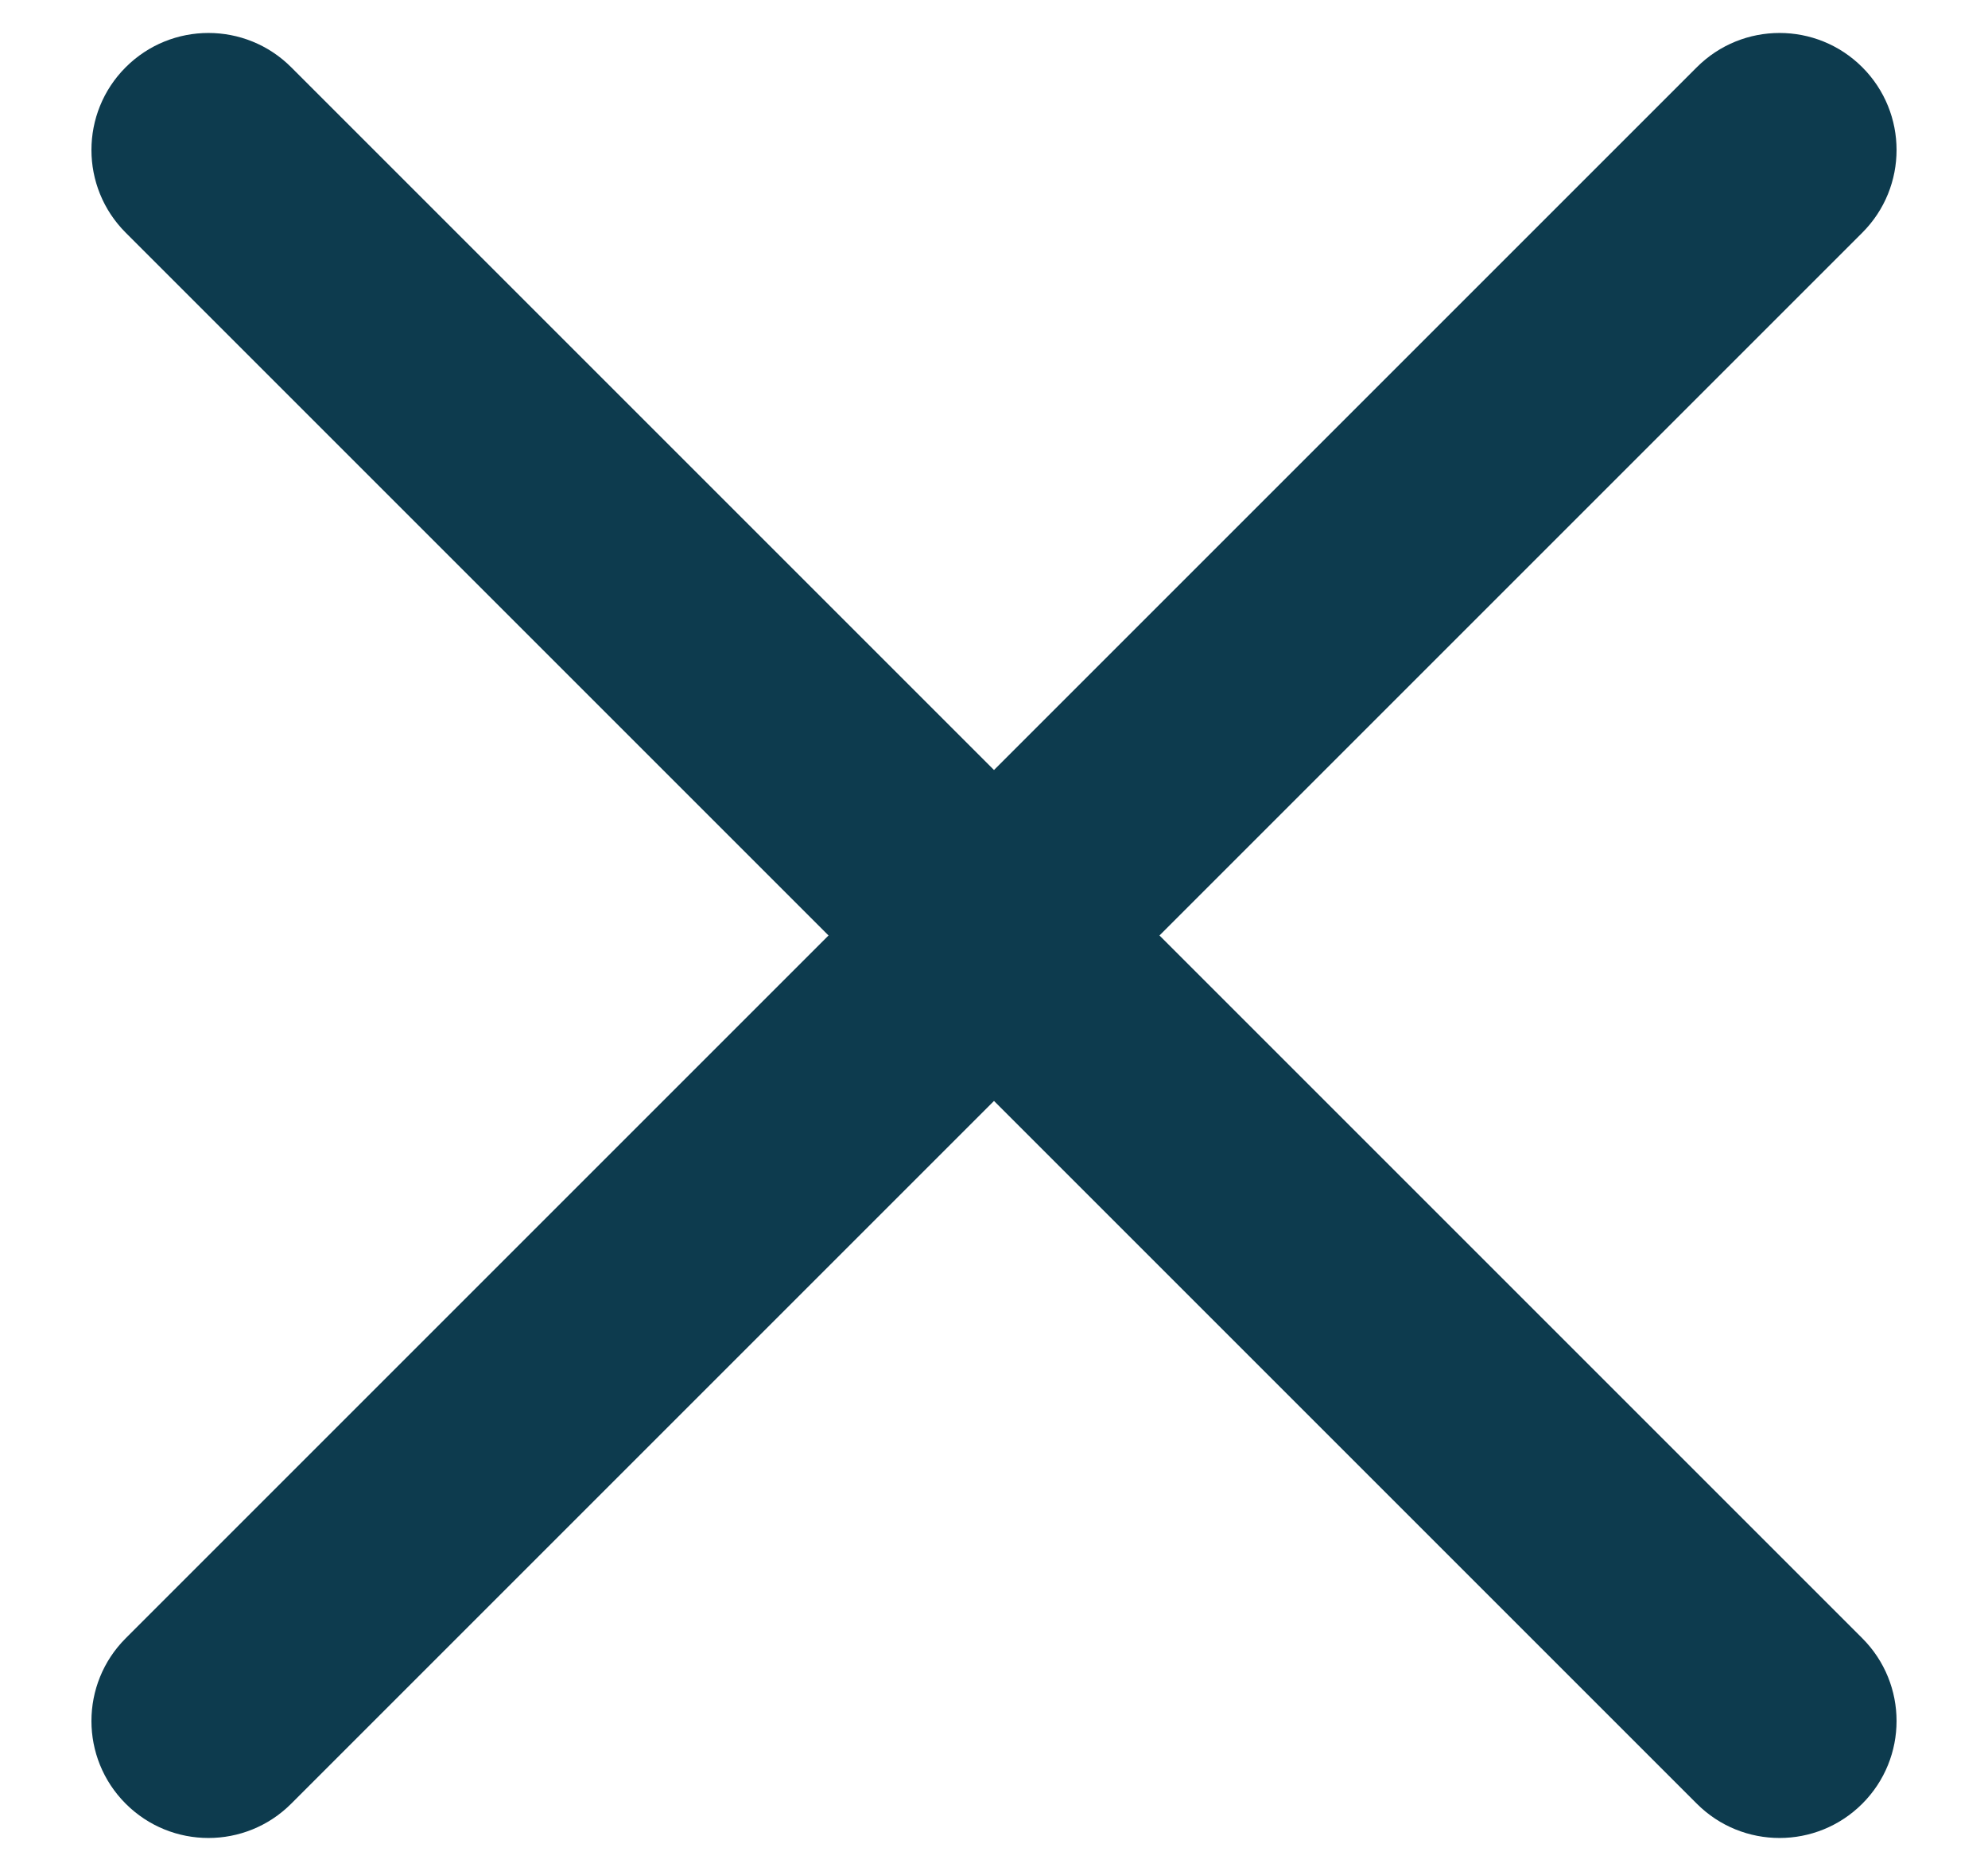
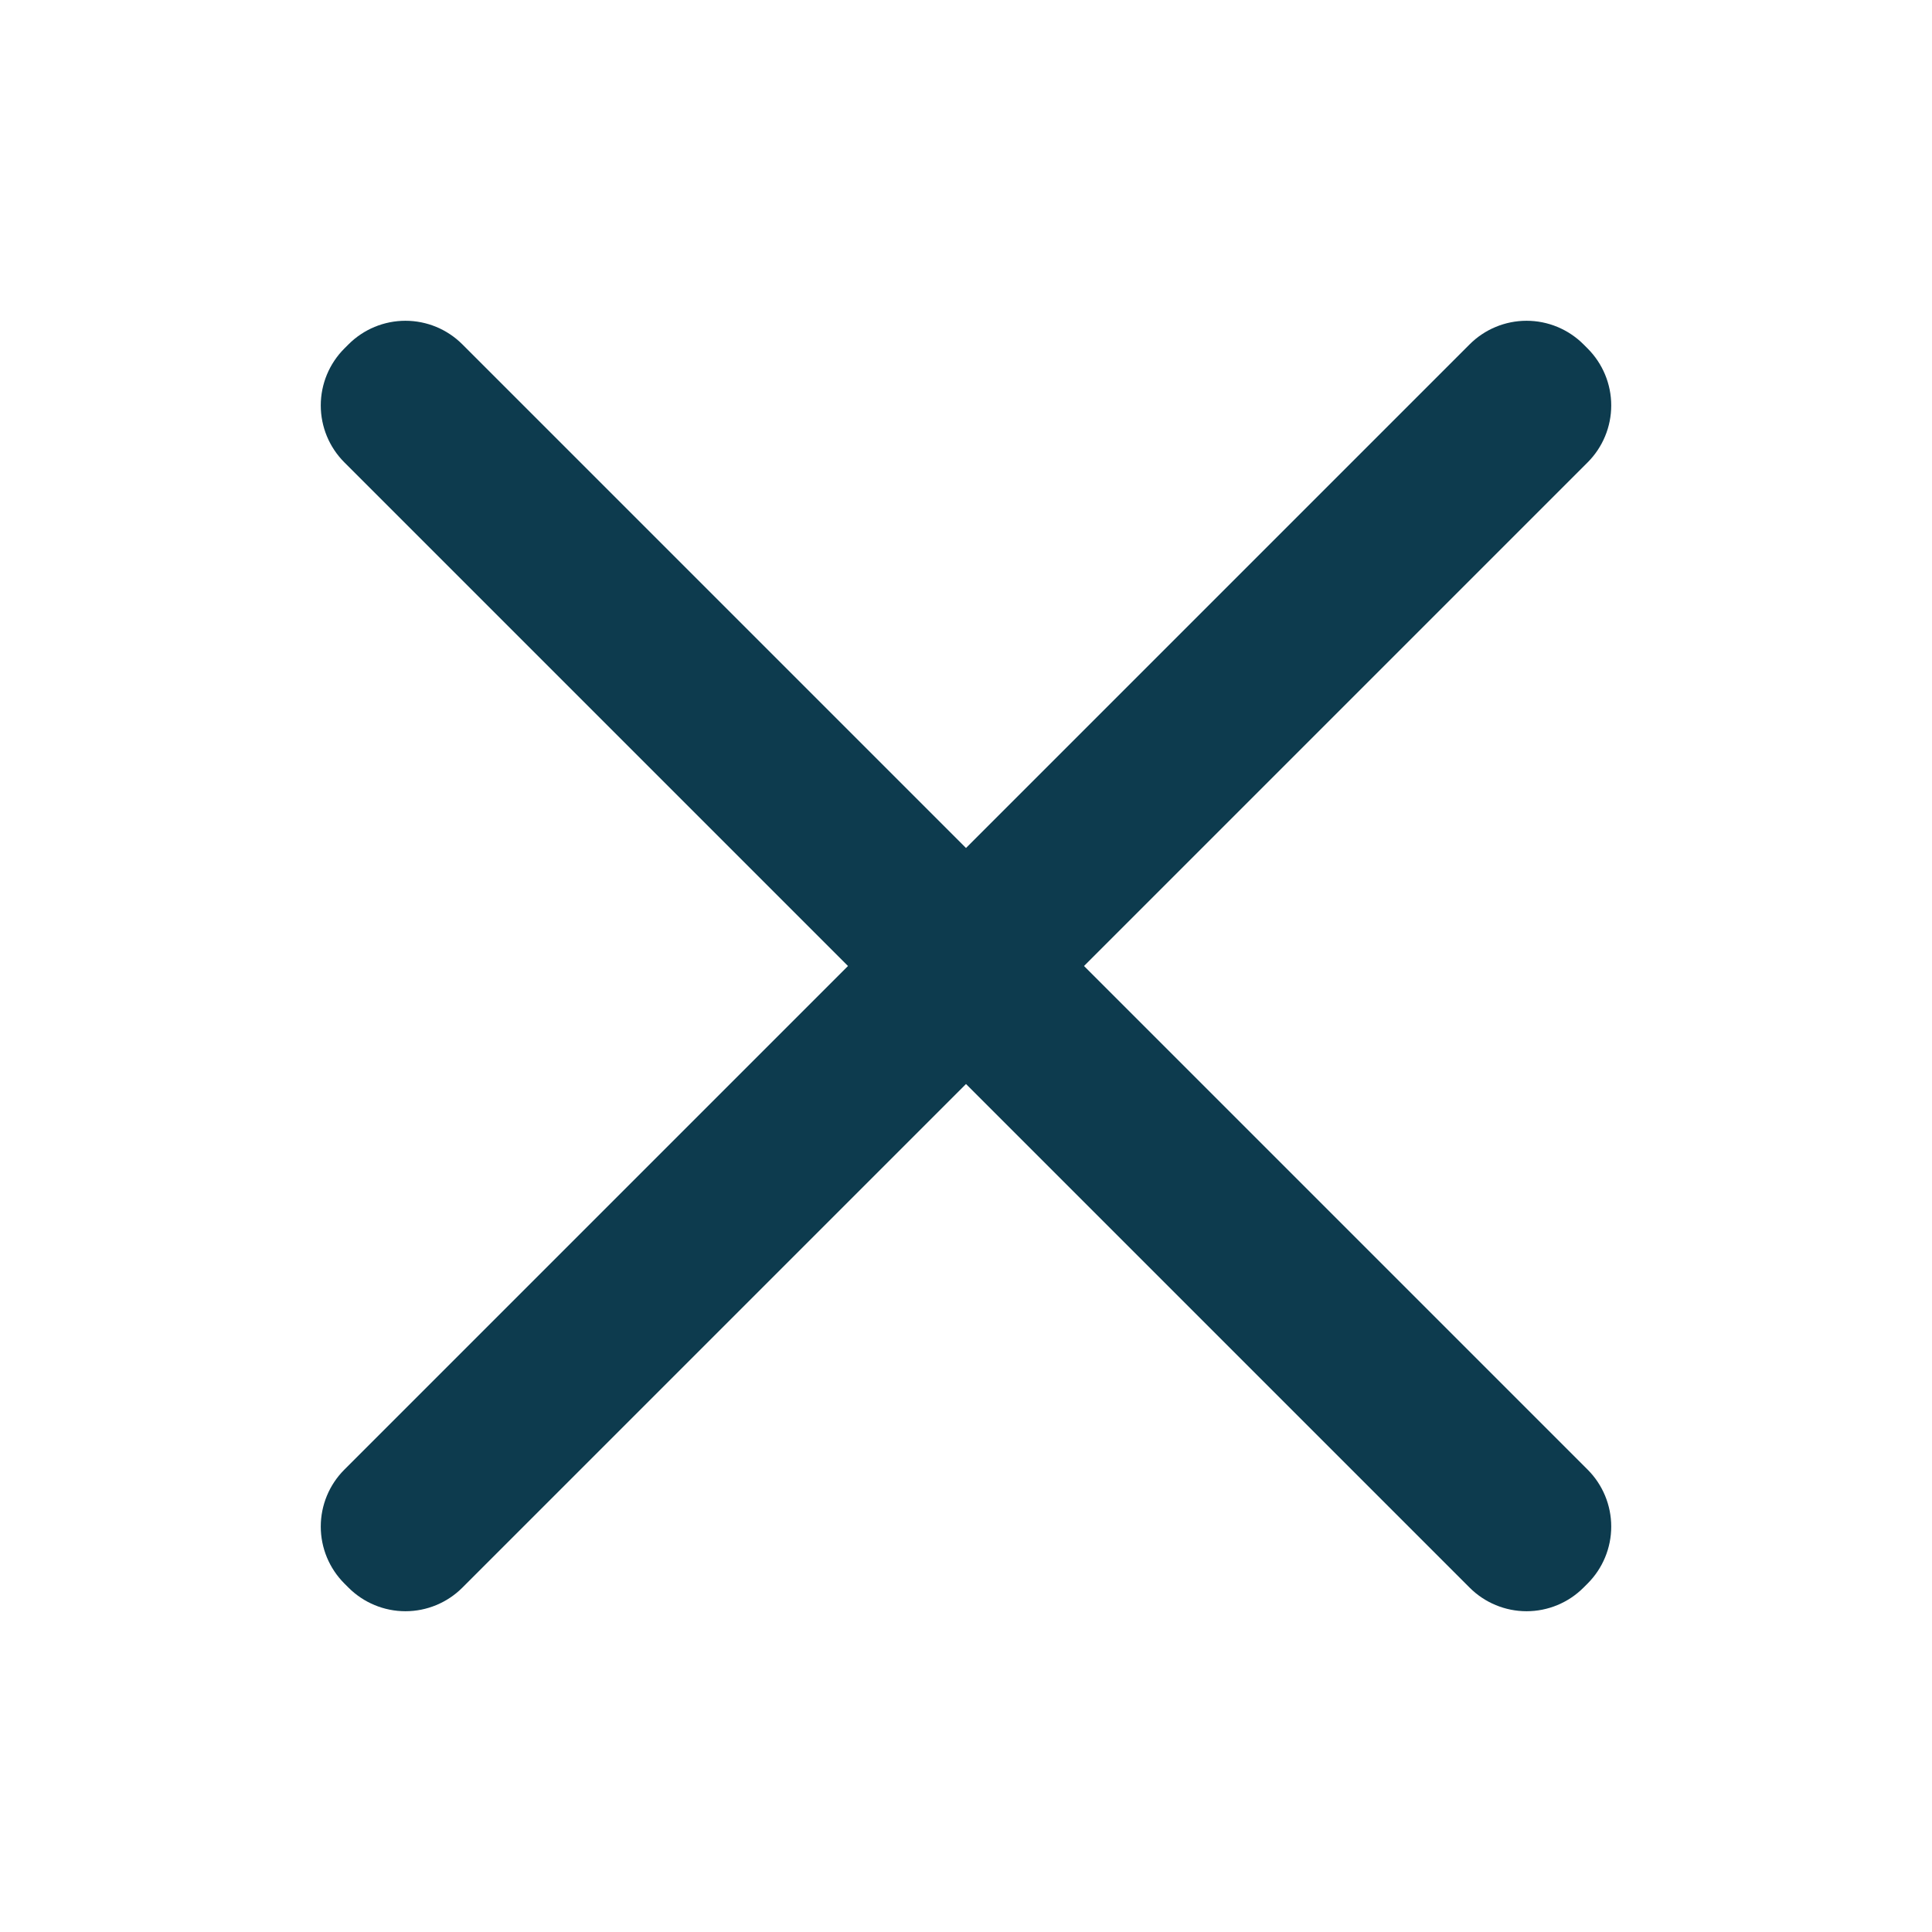
- <svg xmlns="http://www.w3.org/2000/svg" width="17" height="16" viewBox="0 0 17 16">
-   <path fill="#0D3B4E" fill-rule="evenodd" d="M2.49.575l6.01 6.01 6.01-6.01a1 1 0 0 1 1.415 1.415L9.915 8l6.01 6.01a1 1 0 0 1-1.415 1.415L8.5 9.415l-6.01 6.01a1 1 0 1 1-1.415-1.415L7.085 8l-6.01-6.01A1 1 0 1 1 2.49.575z" />
+ <svg xmlns="http://www.w3.org/2000/svg" width="24" height="24" viewBox="0 0 24 24">
+   <path fill="#0D3B4E" fill-rule="evenodd" d="M5.744 4.278L12 10.534l6.256-6.256a1 1 0 0 1 1.415 0l.051.051a1 1 0 0 1 0 1.415L13.466 12l6.256 6.256a1 1 0 0 1 0 1.415l-.051.051a1 1 0 0 1-1.415 0L12 13.466l-6.256 6.256a1 1 0 0 1-1.415 0l-.051-.051a1 1 0 0 1 0-1.415L10.534 12 4.278 5.744a1 1 0 0 1 0-1.415l.051-.051a1 1 0 0 1 1.415 0z" />
</svg>
